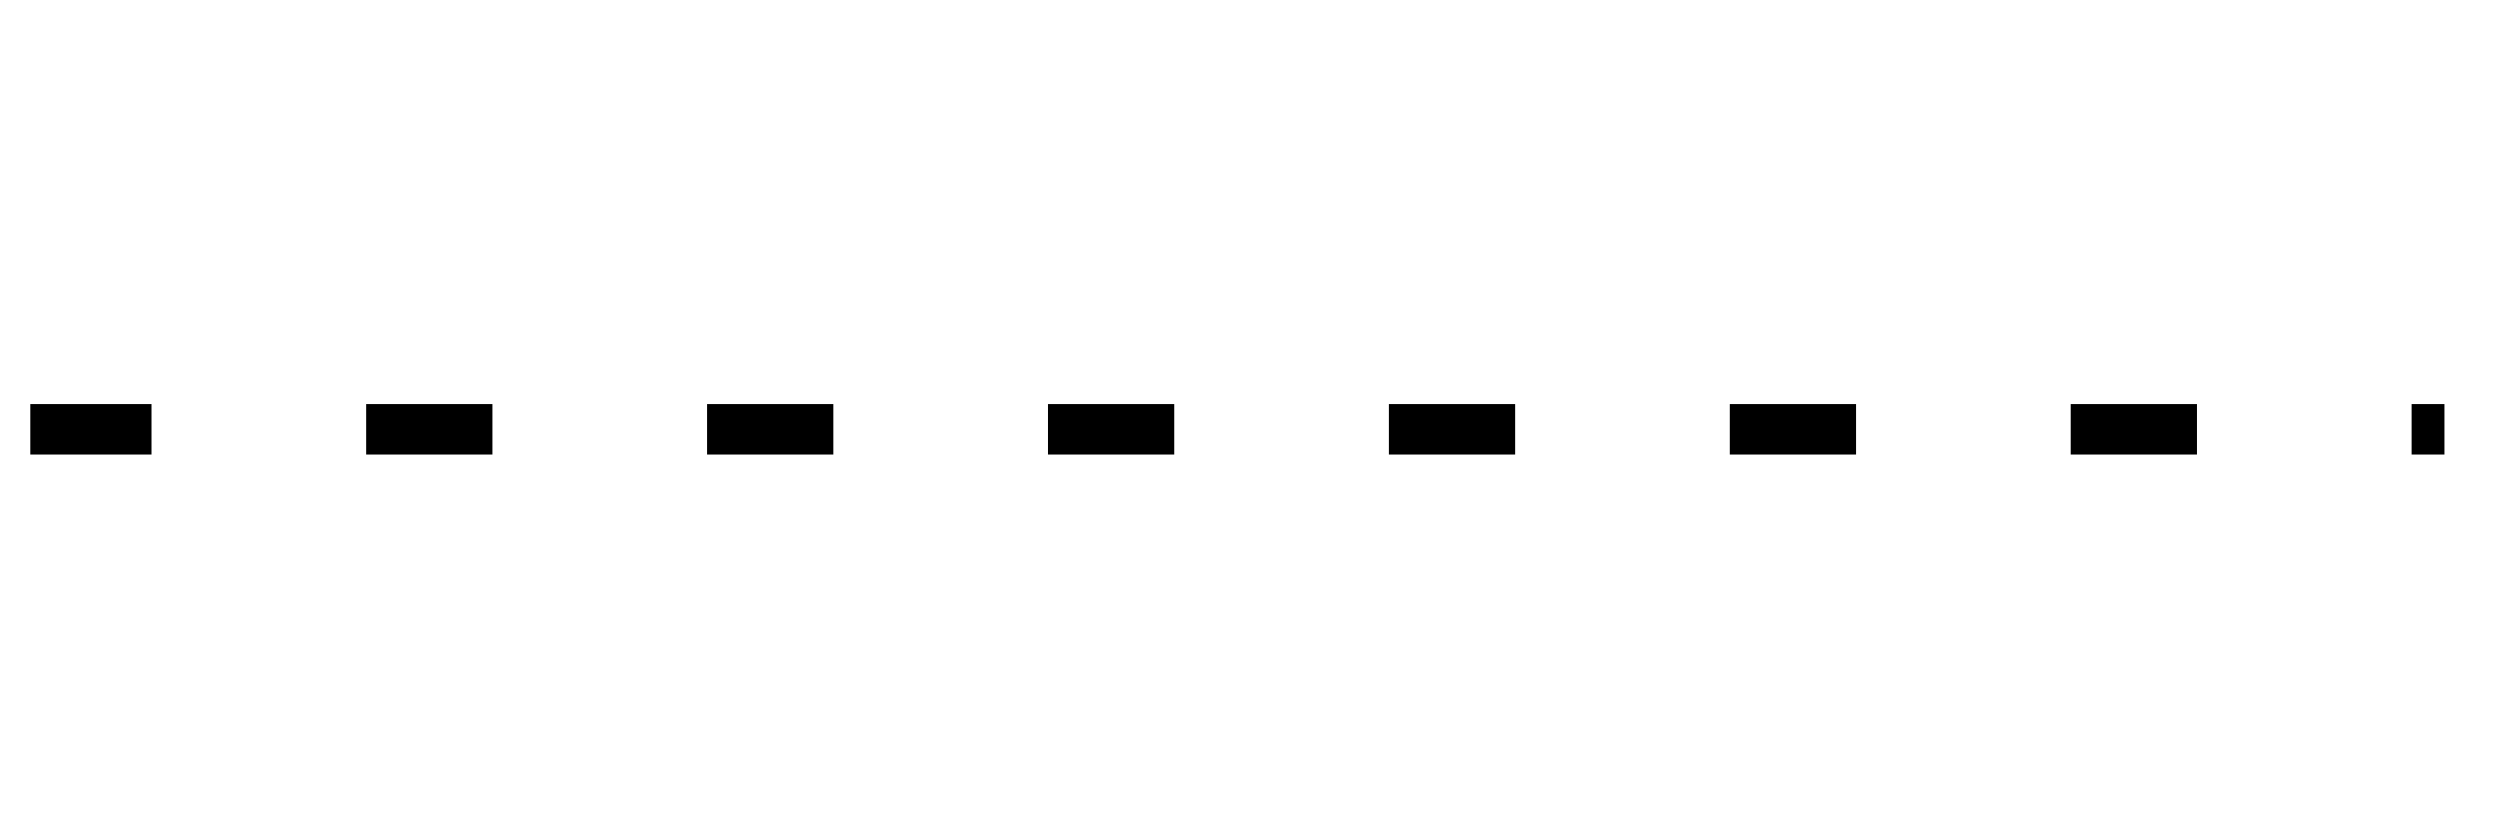
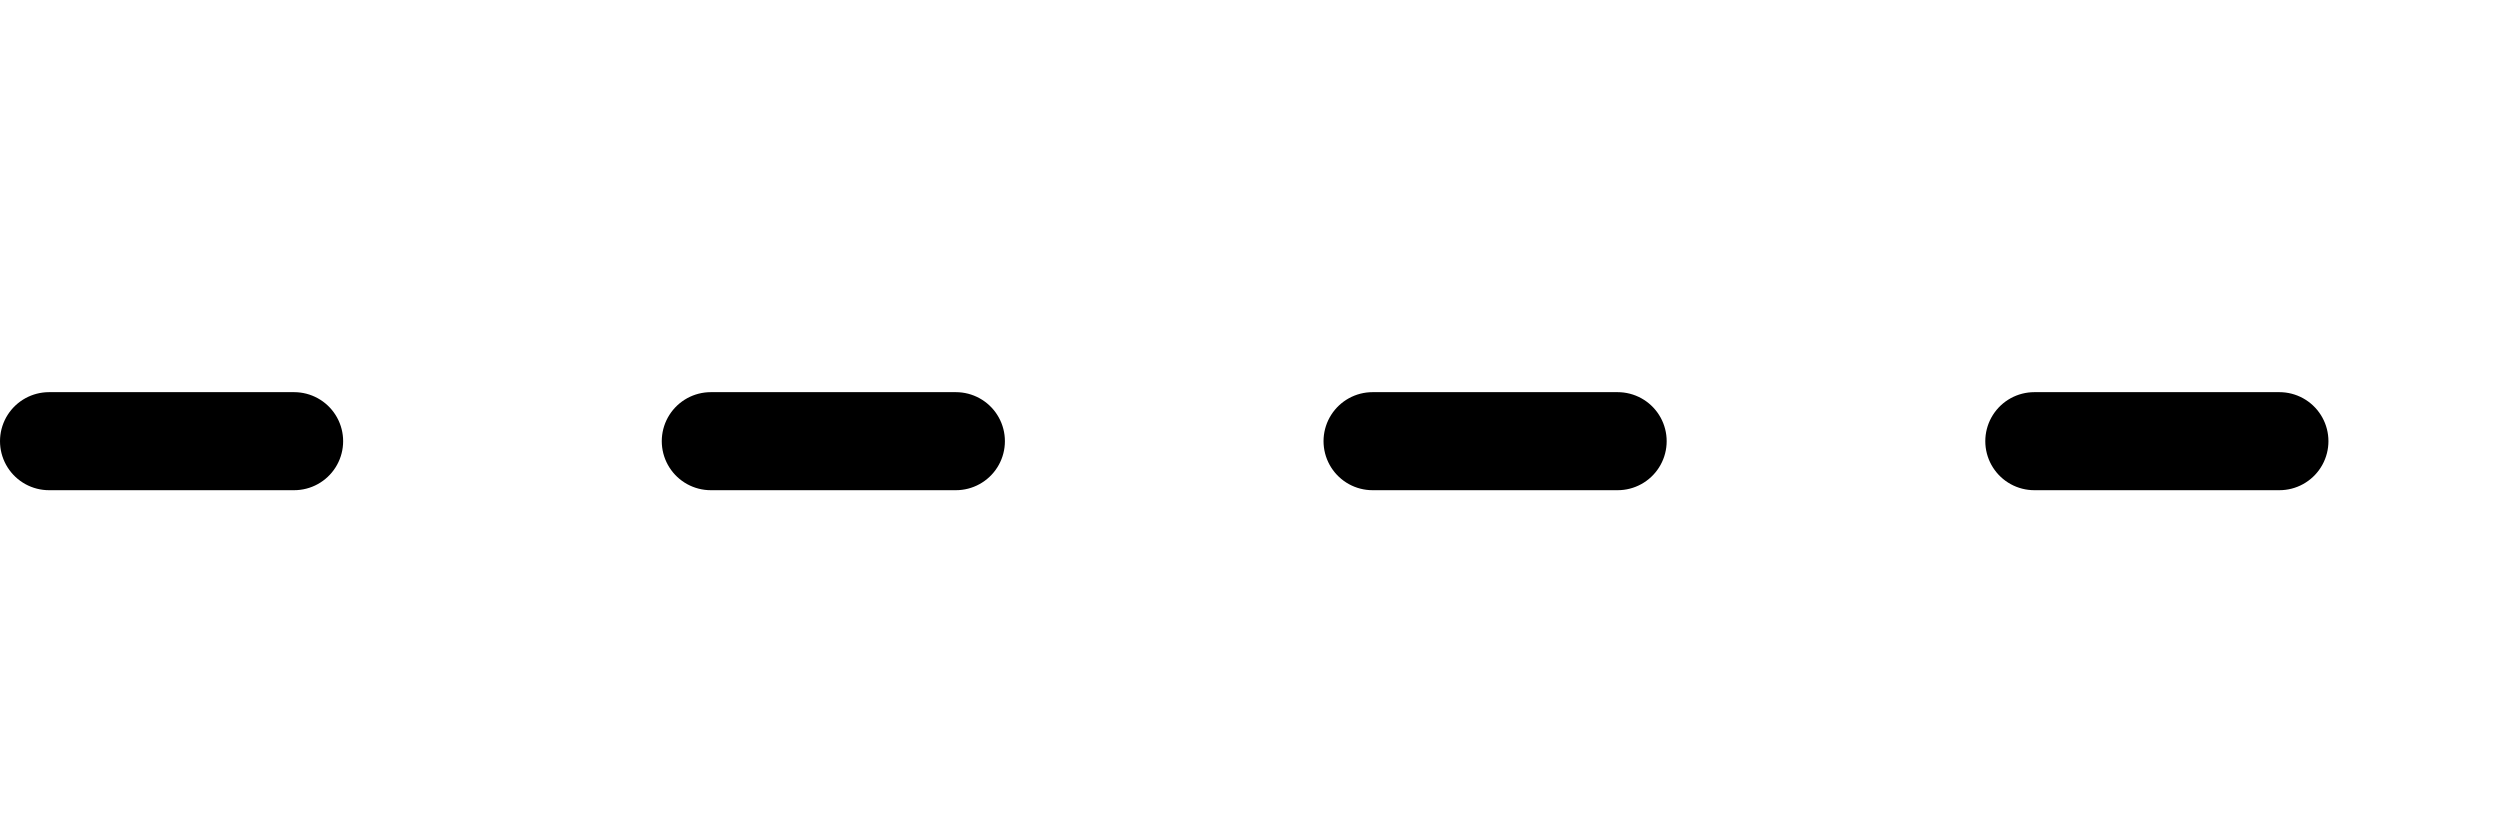
- <svg xmlns="http://www.w3.org/2000/svg" height="33" style="background-color:white" viewBox="0 0 99 33" width="99">
-   <path d="M 48 704 L 144 704 " fill="none" stroke="rgb(0%, 0%, 0%)" stroke-dasharray="5 8.5" stroke-linecap="butt" stroke-linejoin="round" stroke-miterlimit="10" stroke-opacity="1" stroke-width="2" transform="matrix(1, 0, 0, -1, -47, 721)" />
-   <path d="M 48 720 L 48 688 L 144 688 L 144 720 Z M 48 720 " fill="none" stroke="rgb(100%, 100%, 100%)" stroke-linecap="butt" stroke-linejoin="round" stroke-miterlimit="10" stroke-opacity="1" stroke-width="0.4" transform="matrix(1, 0, 0, -1, -47, 721)" />
+ <svg xmlns="http://www.w3.org/2000/svg" height="17" style="background-color:white" viewBox="0 0 51 17" width="51">
+   <path d="M 0 16 L 0 0 L 48 0 L 48 16 Z M 0 16 " fill="none" stroke="rgb(100%, 100%, 100%)" stroke-linecap="butt" stroke-linejoin="round" stroke-miterlimit="10" stroke-opacity="1" stroke-width="0.4" transform="matrix(1, 0, 0, -1, 1, 17)" />
+   <path d="M 0 8 L 48 8 " fill="none" stroke="rgb(0%, 0%, 0%)" stroke-dasharray="5 8.5" stroke-linecap="round" stroke-linejoin="round" stroke-miterlimit="10" stroke-opacity="1" stroke-width="2" transform="matrix(1, 0, 0, -1, 1, 17)" />
</svg>
